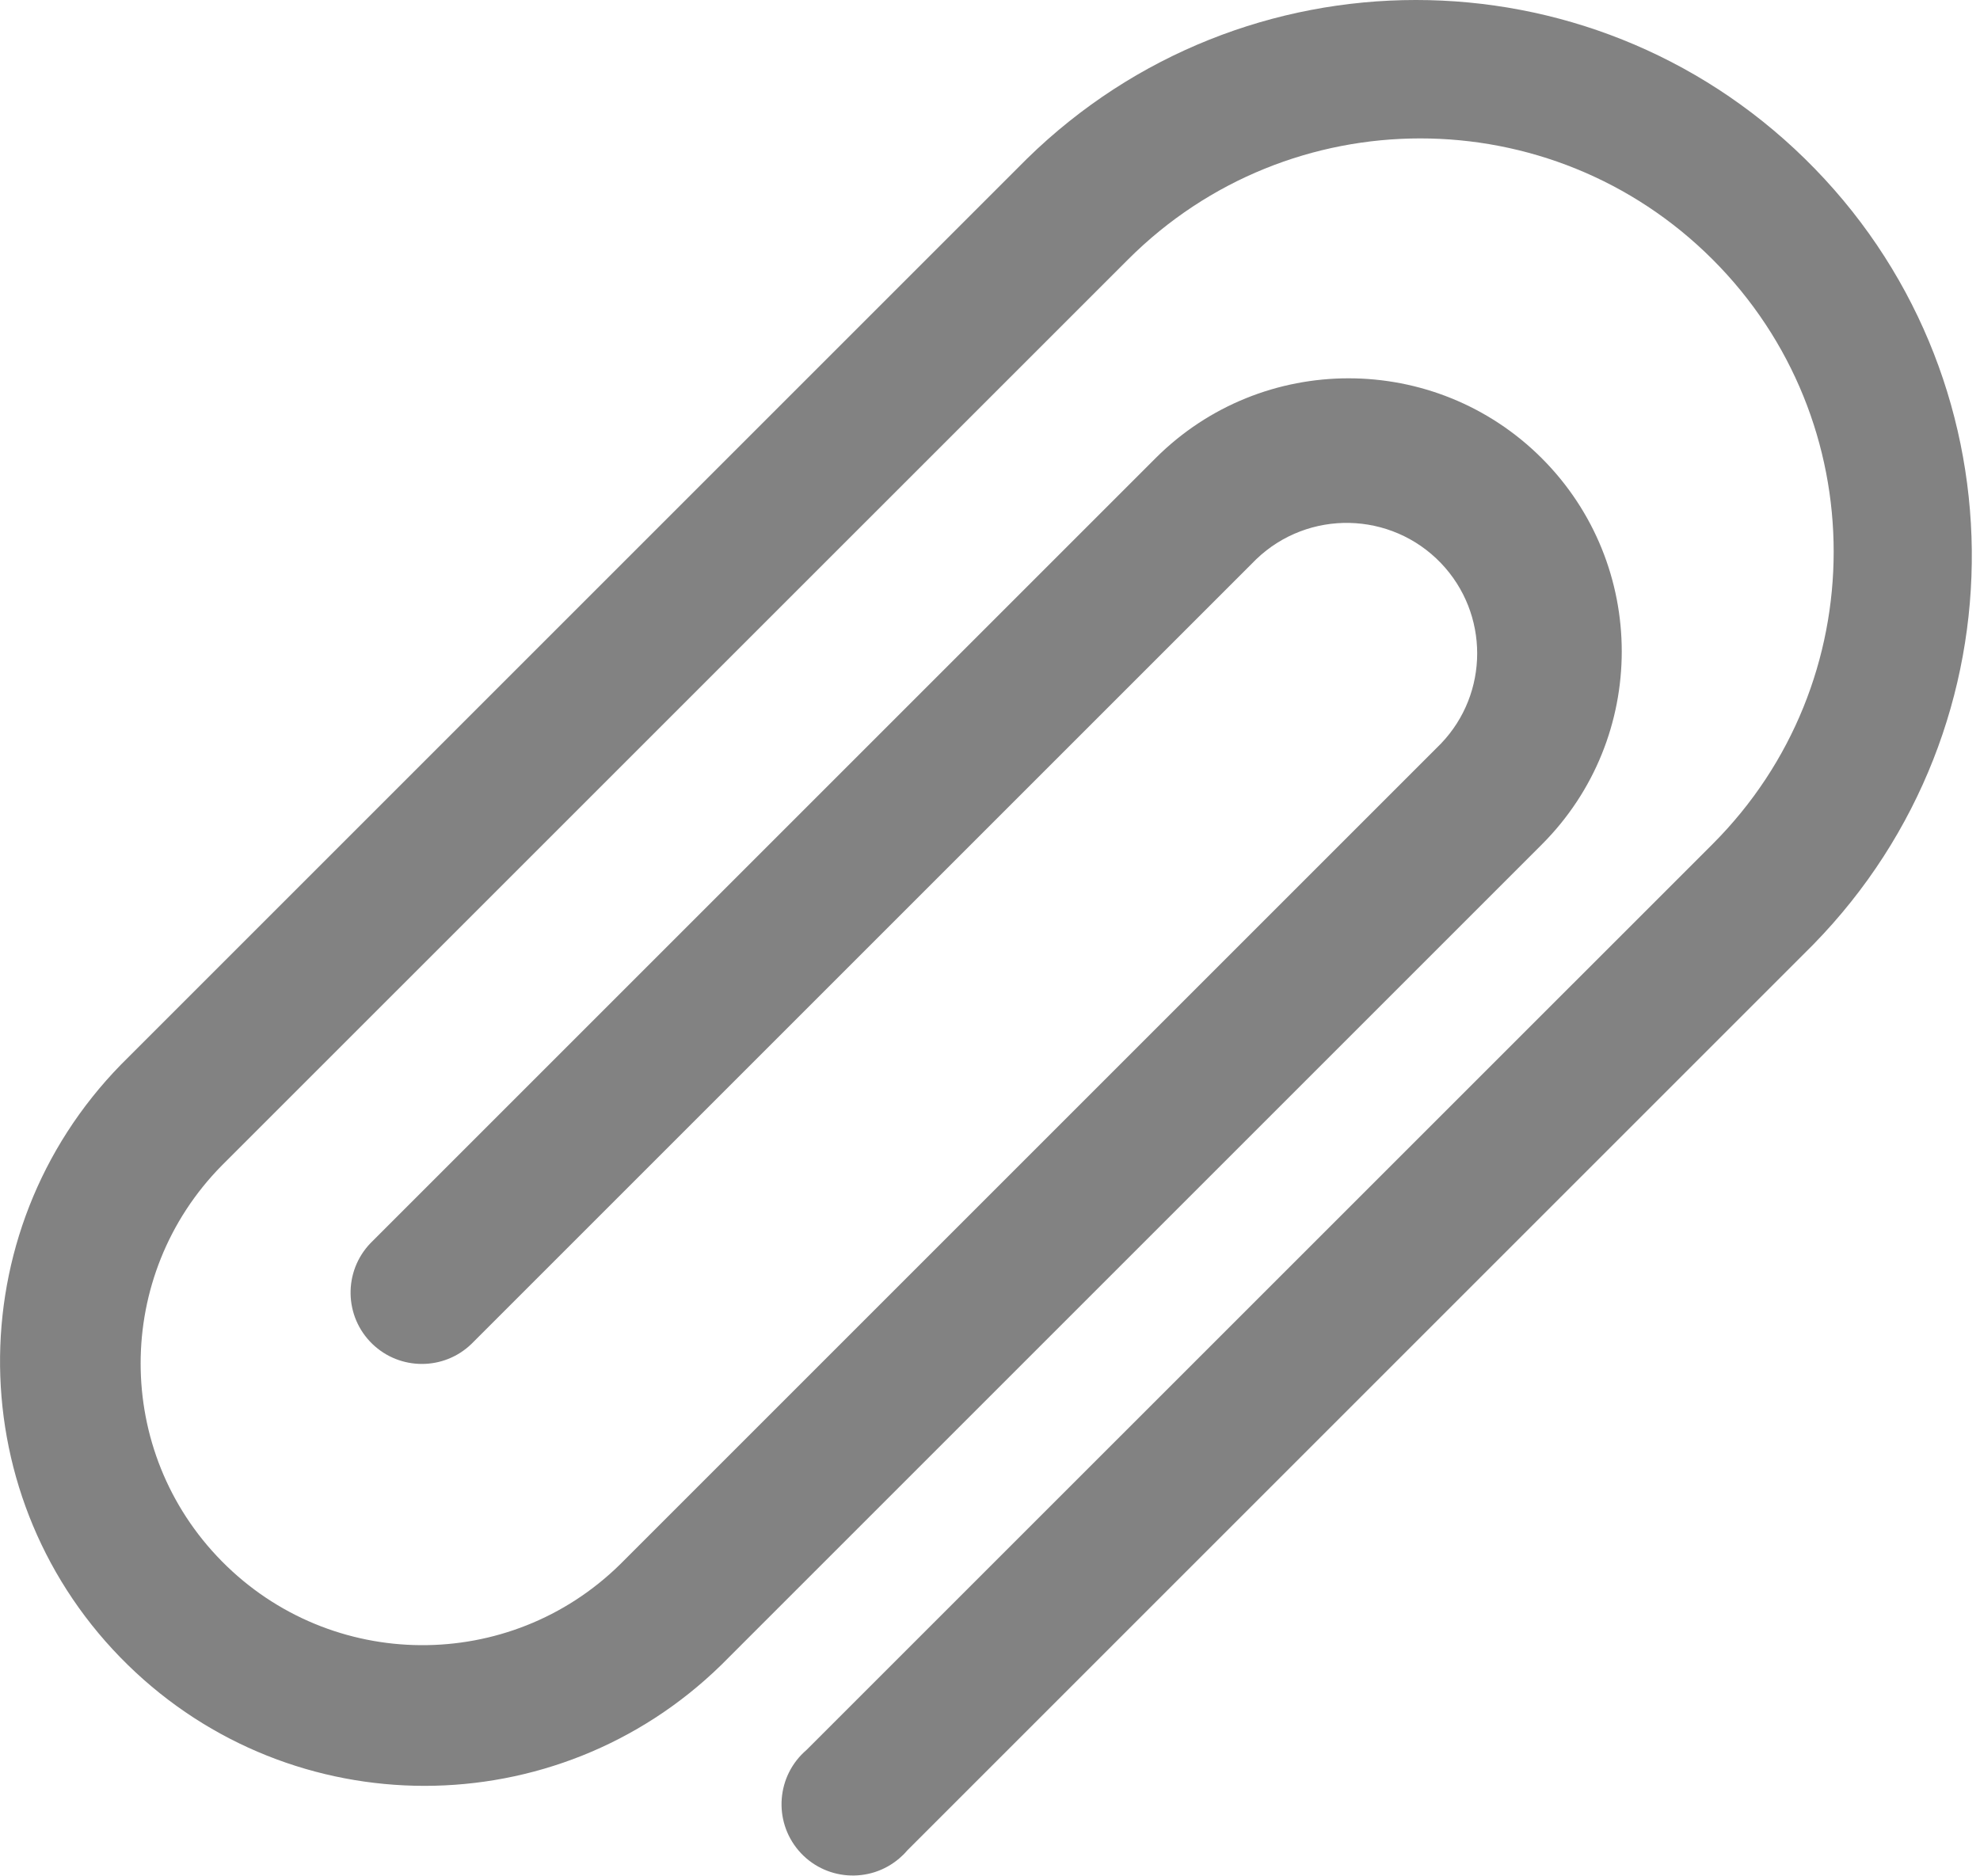
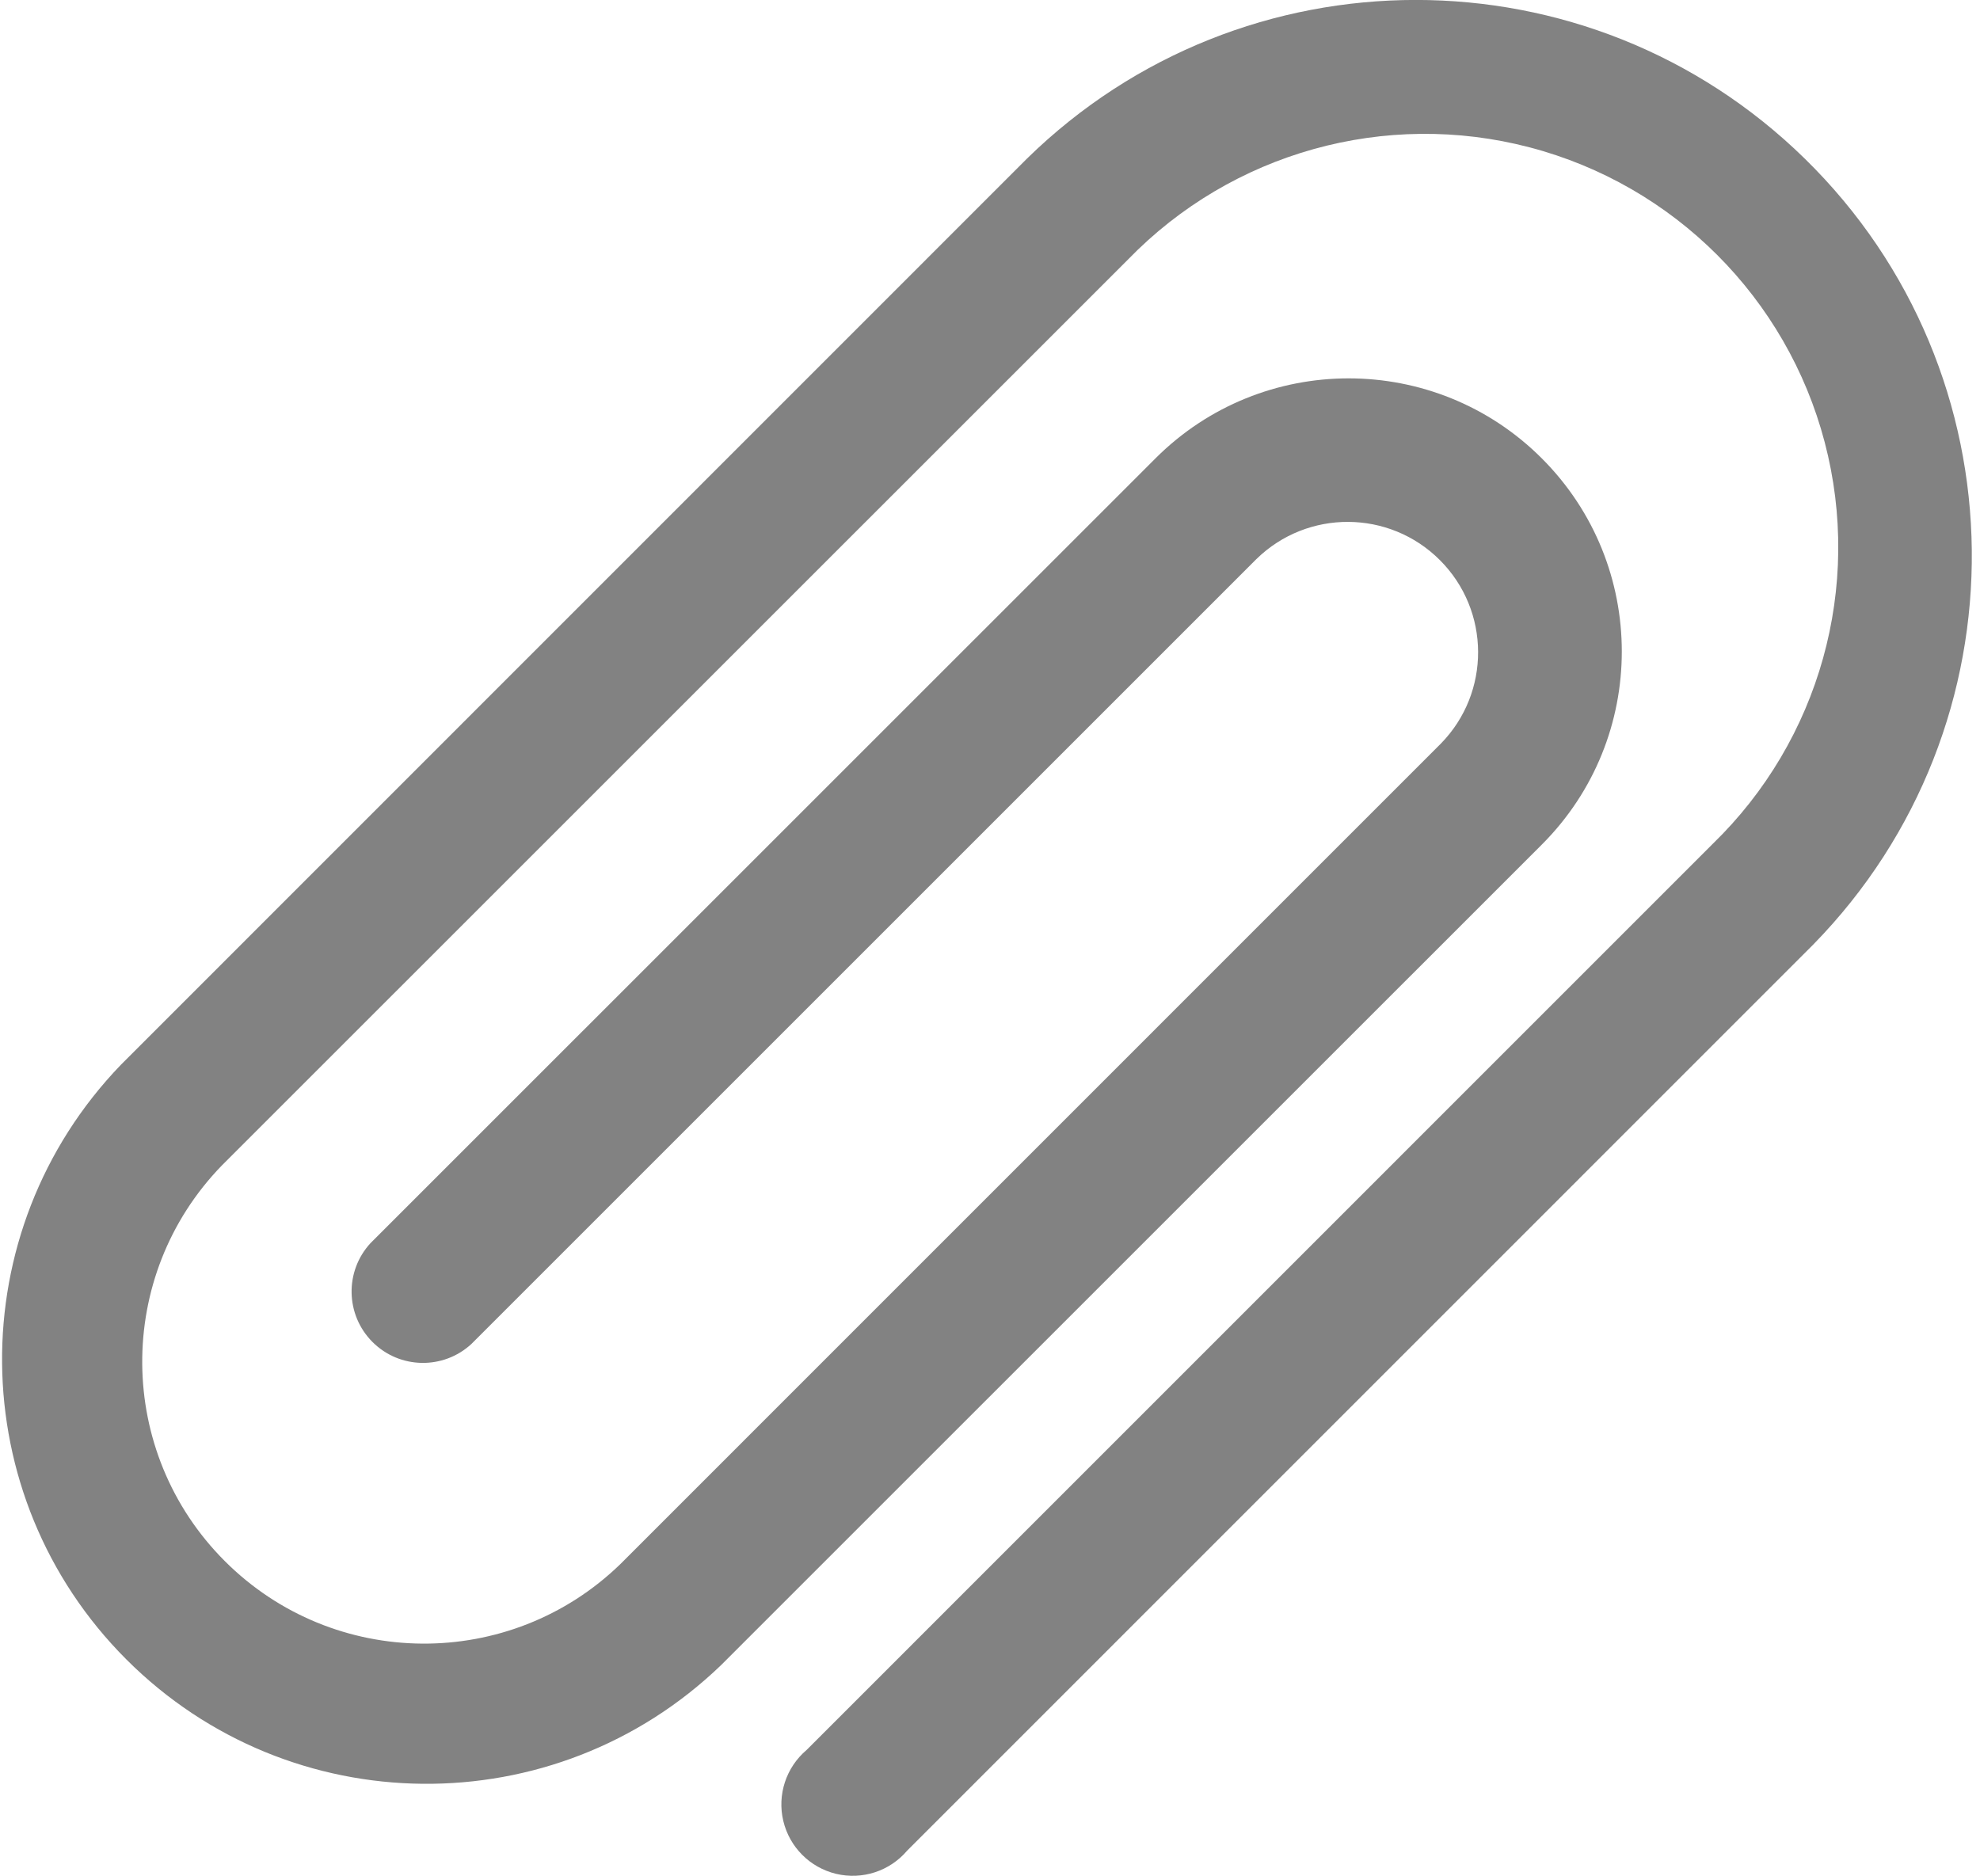
<svg xmlns="http://www.w3.org/2000/svg" width="19" height="18" viewBox="0 0 19 18" fill="none">
-   <path d="M17.318 1.522C15.244 -0.508 11.929 -0.507 9.855 1.523L1.16 10.218C-0.412 11.828 -0.382 14.407 1.227 15.979C2.81 17.526 5.338 17.526 6.921 15.979L14.795 8.105C15.818 7.082 15.818 5.422 14.795 4.398C13.771 3.375 12.111 3.375 11.088 4.398L3.556 11.93C3.294 12.202 3.301 12.635 3.573 12.898C3.838 13.154 4.259 13.154 4.524 12.898L12.056 5.366C12.556 4.888 13.348 4.905 13.827 5.404C14.291 5.889 14.291 6.653 13.827 7.137L5.953 15.011C4.889 16.059 3.177 16.047 2.128 14.983C1.09 13.931 1.09 12.239 2.128 11.186L10.824 2.491C12.373 0.941 14.884 0.941 16.434 2.49C17.983 4.038 17.983 6.55 16.435 8.1L7.739 16.795C7.452 17.041 7.418 17.473 7.664 17.761C7.91 18.048 8.343 18.081 8.63 17.835C8.657 17.812 8.682 17.788 8.704 17.761L17.4 9.065C19.46 6.959 19.424 3.582 17.318 1.522Z" fill="#828282" />
+   <path d="M17.318 1.522a5.334 5.334 0 00-7.463 0L1.16 10.219a4.074 4.074 0 005.76 5.761l7.875-7.874a2.621 2.621 0 00-3.707-3.707L3.556 11.93a.685.685 0 00.968.968l7.532-7.532a1.252 1.252 0 011.77 1.771l-7.873 7.874a2.705 2.705 0 01-3.825-3.825l8.696-8.695a3.967 3.967 0 115.61 5.609L7.74 16.795a.685.685 0 10.965.966L17.4 9.065a5.334 5.334 0 00-.082-7.543z" fill="#828282" />
</svg>
